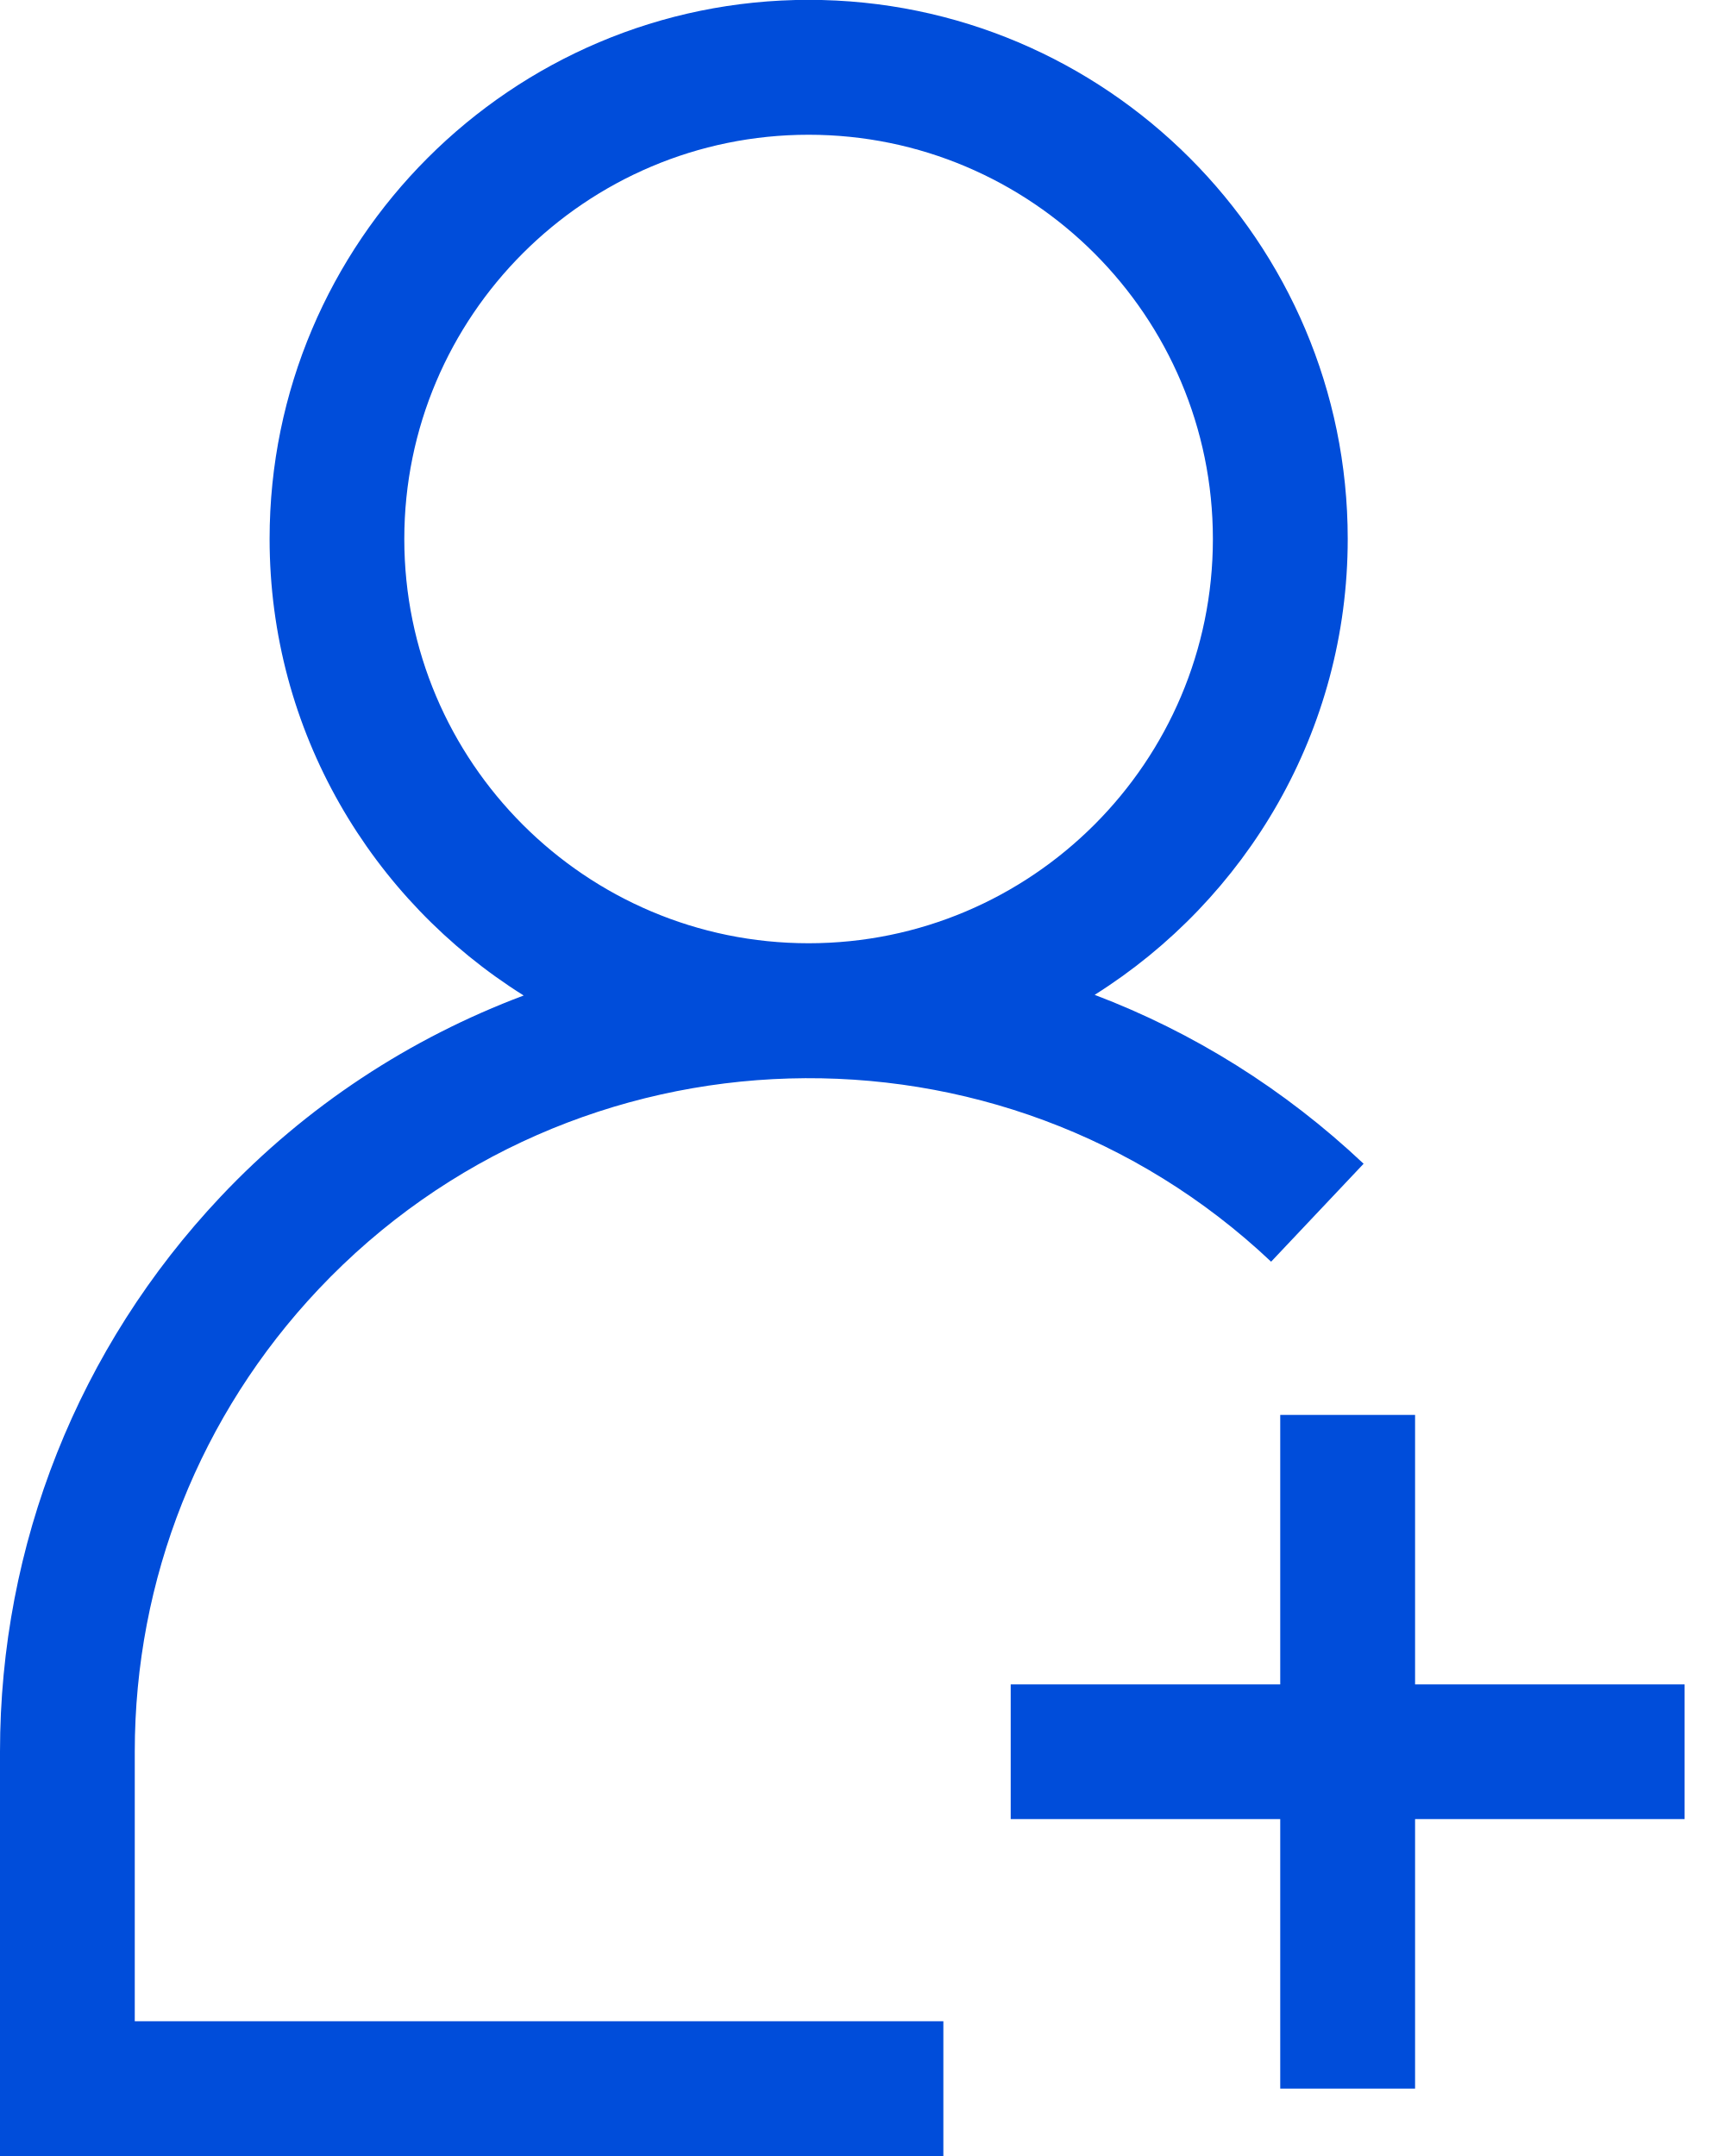
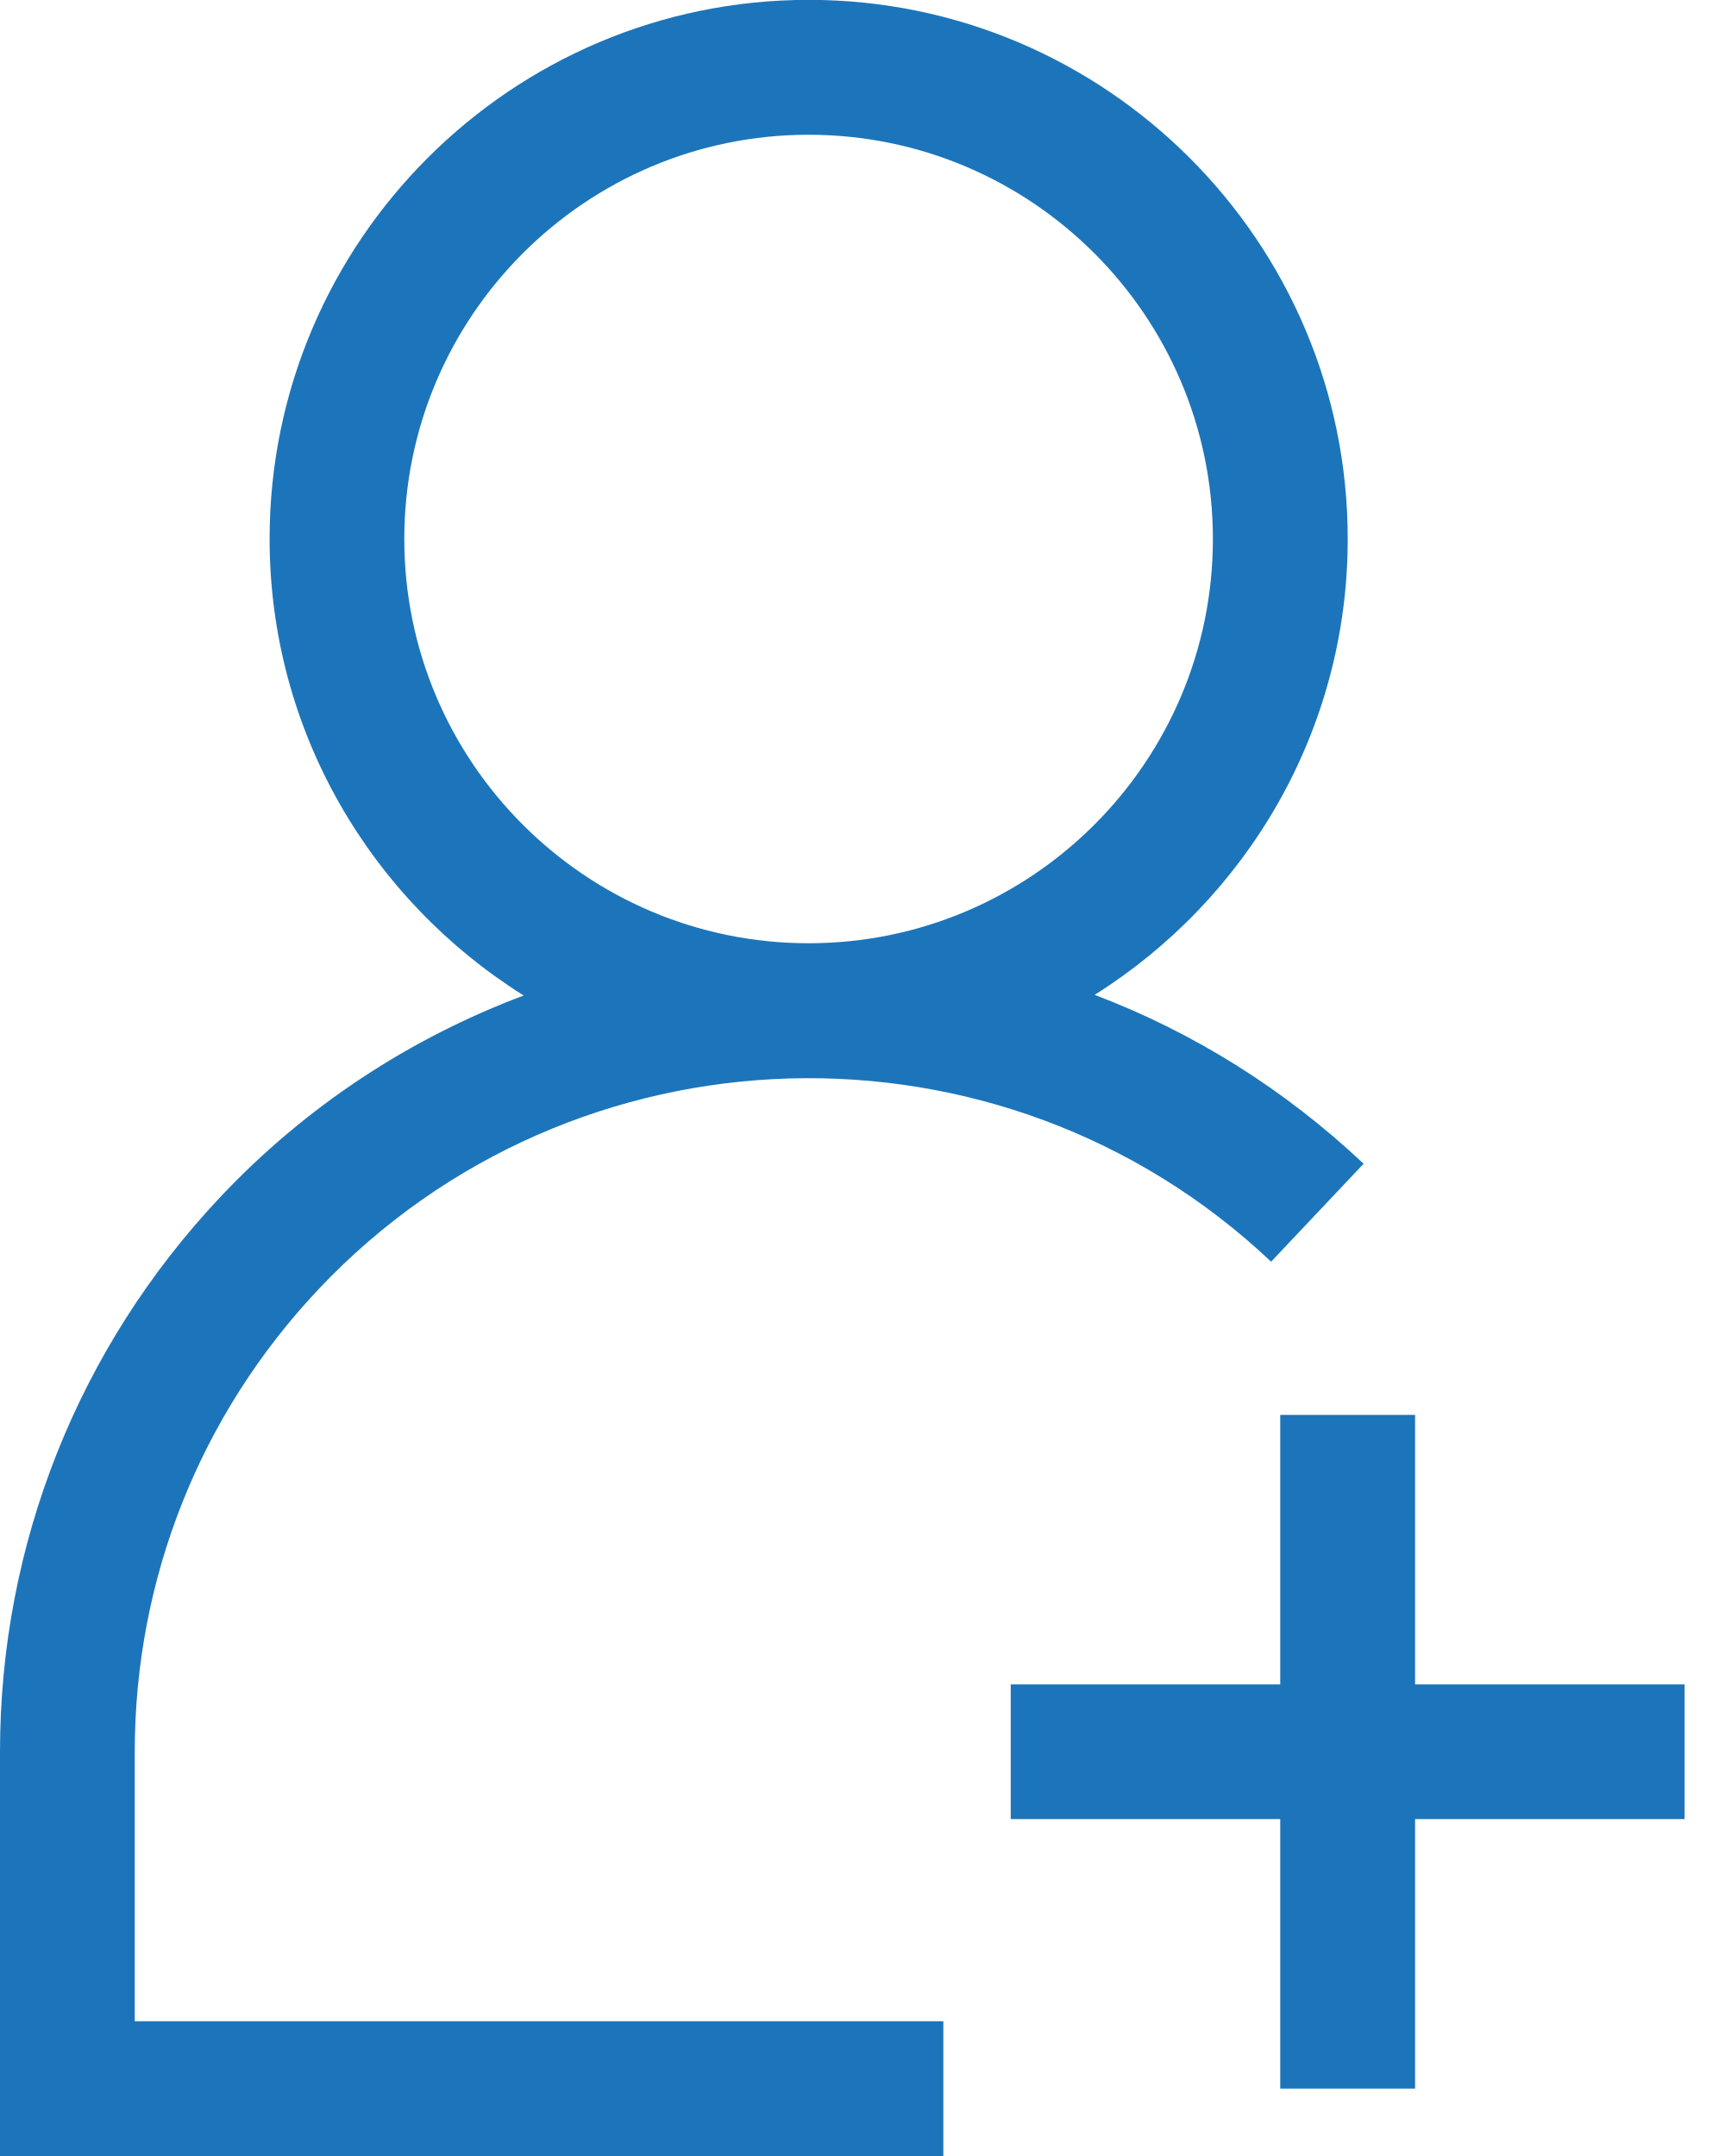
<svg xmlns="http://www.w3.org/2000/svg" version="1.1" id="Layer_1" x="0px" y="0px" width="24px" height="30px" viewBox="0 0 24 30" enable-background="new 0 0 24 30" xml:space="preserve">
  <g>
-     <path fill="#004DDA" d="M1.875,24.375c0-2.402,0.908-4.688,2.557-6.436c3.548-3.759,9.494-3.933,13.253-0.383l1.287-1.363   c-1.101-1.038-2.369-1.829-3.742-2.35c2.11-1.328,3.521-3.672,3.521-6.345c0-4.135-3.364-7.5-7.5-7.5c-4.135,0-7.5,3.365-7.5,7.5   c0,2.679,1.417,5.027,3.535,6.354c-1.581,0.594-3.023,1.535-4.216,2.799C1.09,18.75,0,21.494,0,24.375V30h13.125v-1.875H1.875   V24.375z M5.625,7.5c0-3.102,2.523-5.625,5.625-5.625c3.102,0,5.625,2.523,5.625,5.625s-2.523,5.625-5.625,5.625   C8.148,13.125,5.625,10.602,5.625,7.5z" />
-     <polygon fill="#004DDA" points="23.438,23.438 19.688,23.438 19.688,19.688 17.812,19.688 17.812,23.438 14.062,23.438    14.062,25.312 17.812,25.312 17.812,29.062 19.688,29.062 19.688,25.312 23.438,25.312  " />
+     <path fill="#1c75BA" d="M1.875,24.375c0-2.402,0.908-4.688,2.557-6.436c3.548-3.759,9.494-3.933,13.253-0.383l1.287-1.363   c-1.101-1.038-2.369-1.829-3.742-2.35c2.11-1.328,3.521-3.672,3.521-6.345c0-4.135-3.364-7.5-7.5-7.5c-4.135,0-7.5,3.365-7.5,7.5   c0,2.679,1.417,5.027,3.535,6.354c-1.581,0.594-3.023,1.535-4.216,2.799C1.09,18.75,0,21.494,0,24.375V30h13.125v-1.875H1.875   V24.375z M5.625,7.5c0-3.102,2.523-5.625,5.625-5.625c3.102,0,5.625,2.523,5.625,5.625s-2.523,5.625-5.625,5.625   C8.148,13.125,5.625,10.602,5.625,7.5z" />
+     <polygon fill="#1c75BA" points="23.438,23.438 19.688,23.438 19.688,19.688 17.812,19.688 17.812,23.438 14.062,23.438   14.062,25.312 17.812,25.312 17.812,29.062 19.688,29.062 19.688,25.312 23.438,25.312  " />
  </g>
</svg>
